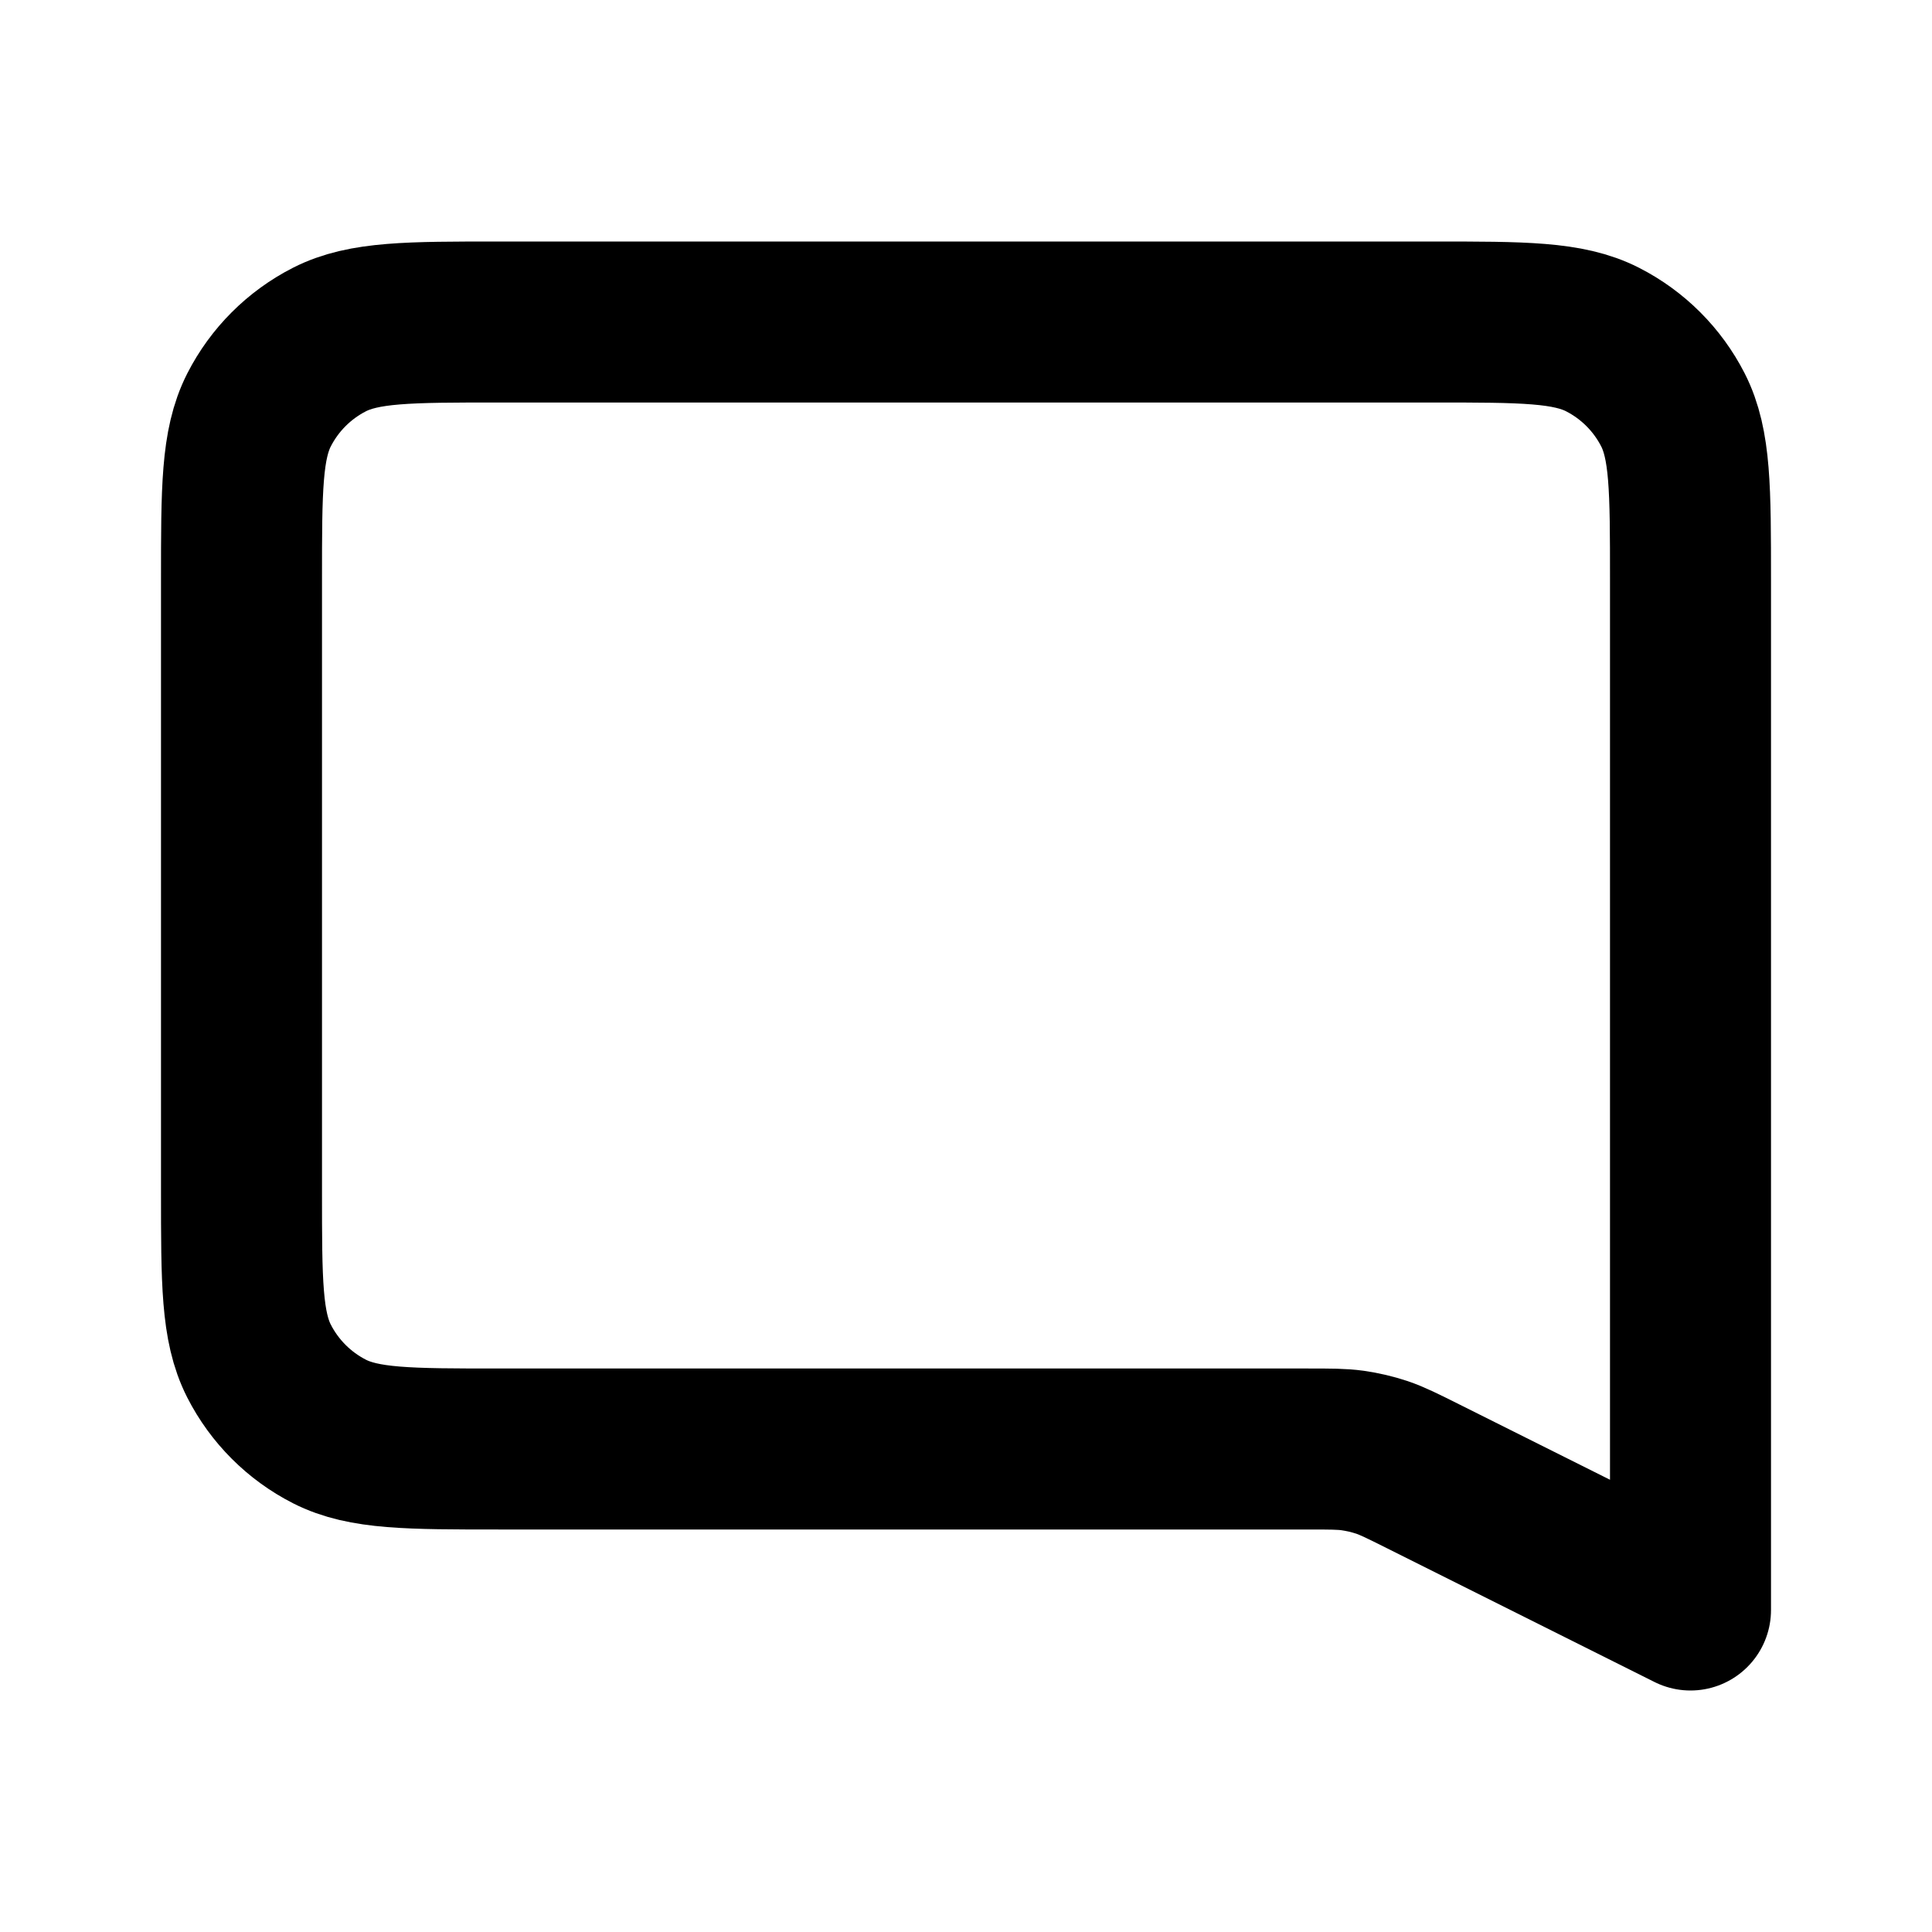
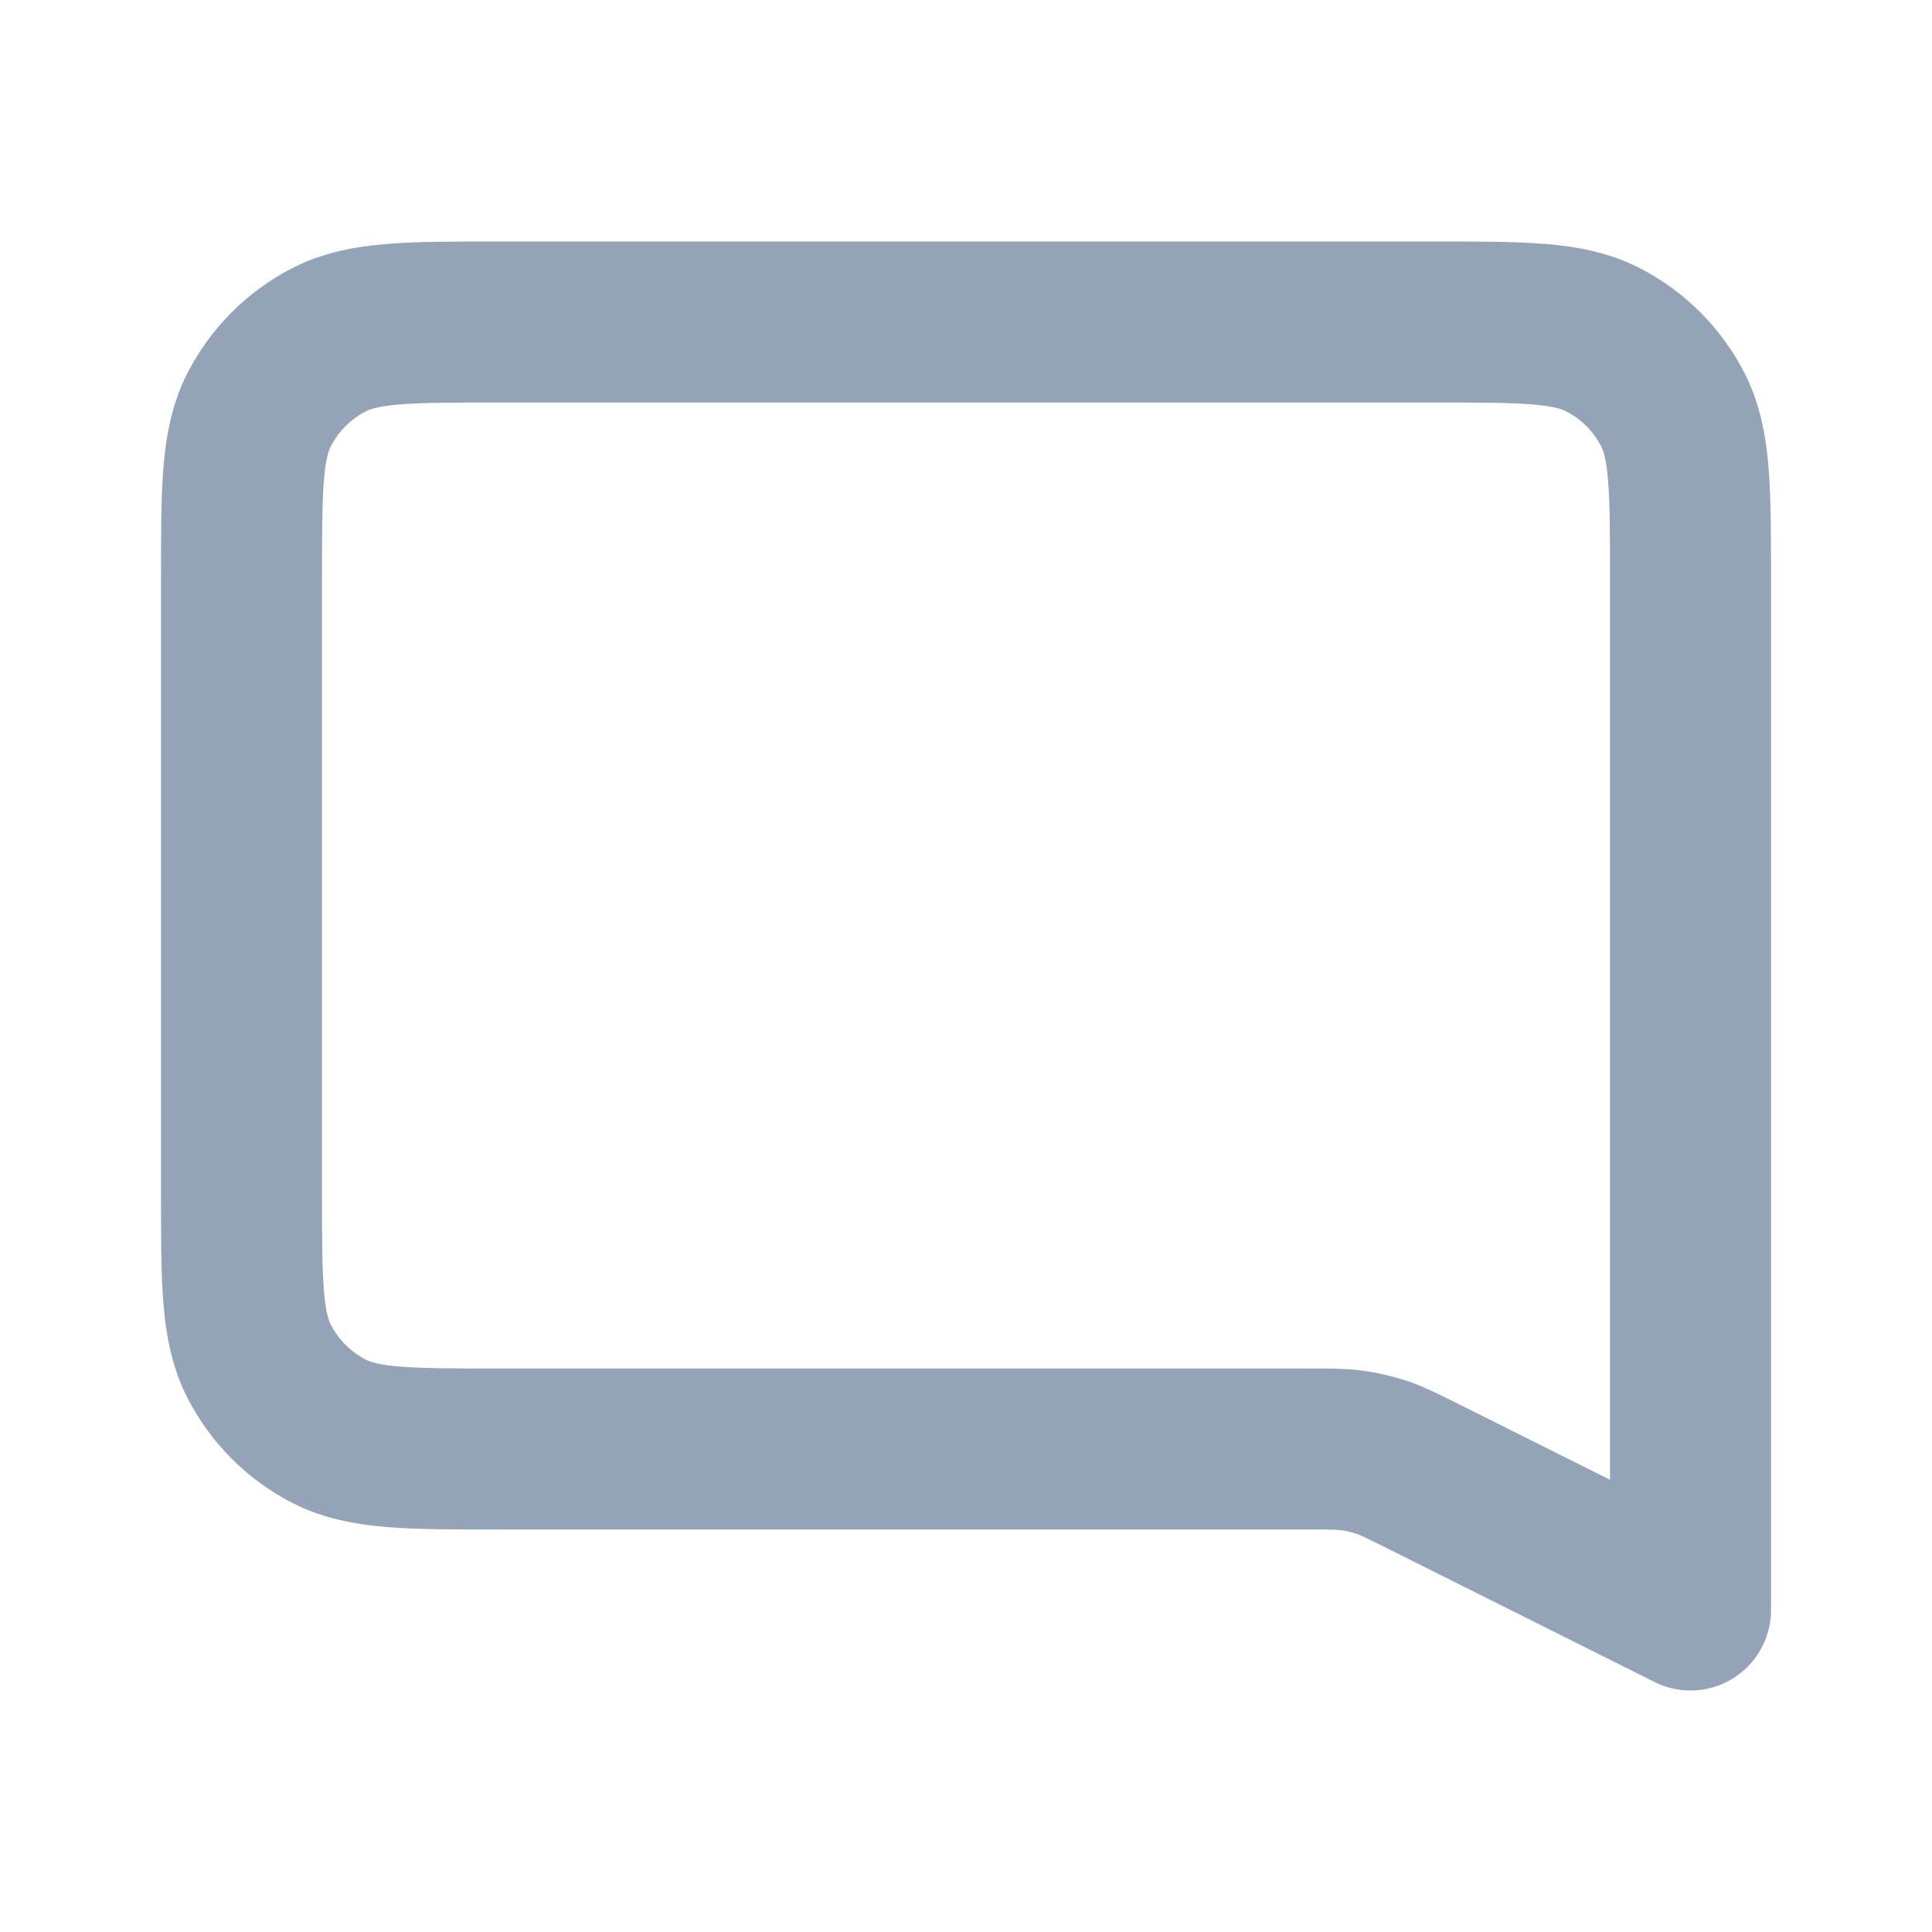
- <svg xmlns="http://www.w3.org/2000/svg" width="800px" height="800px" viewBox="0 0 24 24" fill="none">
-   <path d="M3 7.2C3 6.08 3 5.52 3.218 5.092C3.41 4.716 3.716 4.41 4.092 4.218C4.52 4 5.08 4 6.2 4H17.8C18.92 4 19.48 4 19.908 4.218C20.284 4.41 20.59 4.716 20.782 5.092C21 5.52 21 6.08 21 7.2V20L17.676 18.338C17.424 18.212 17.298 18.149 17.166 18.104C17.048 18.065 16.928 18.037 16.805 18.019C16.667 18 16.526 18 16.245 18H6.2C5.08 18 4.52 18 4.092 17.782C3.716 17.59 3.41 17.284 3.218 16.908C3 16.48 3 15.92 3 14.8V7.2Z" stroke="#000000" stroke-width="2" stroke-linecap="round" stroke-linejoin="round" />
+ <svg xmlns="http://www.w3.org/2000/svg" width="256px" height="256px" viewBox="0 0 24 24" fill="none">
+   <g id="SVGRepo_bgCarrier" stroke-width="0" />
+   <g id="SVGRepo_tracerCarrier" stroke-linecap="round" stroke-linejoin="round" />
+   <g id="SVGRepo_iconCarrier">
+     <path d="M3 7.2C3 6.08 3 5.52 3.218 5.092C3.41 4.716 3.716 4.41 4.092 4.218C4.52 4 5.08 4 6.2 4H17.8C18.92 4 19.48 4 19.908 4.218C20.284 4.41 20.59 4.716 20.782 5.092C21 5.52 21 6.08 21 7.2V20L17.676 18.338C17.424 18.212 17.298 18.149 17.166 18.104C17.048 18.065 16.928 18.037 16.805 18.019C16.667 18 16.526 18 16.245 18H6.2C5.08 18 4.52 18 4.092 17.782C3.716 17.59 3.41 17.284 3.218 16.908C3 16.48 3 15.92 3 14.8V7.2Z" stroke="#94a3b8" stroke-width="2" stroke-linecap="round" stroke-linejoin="round" />
+   </g>
</svg>
